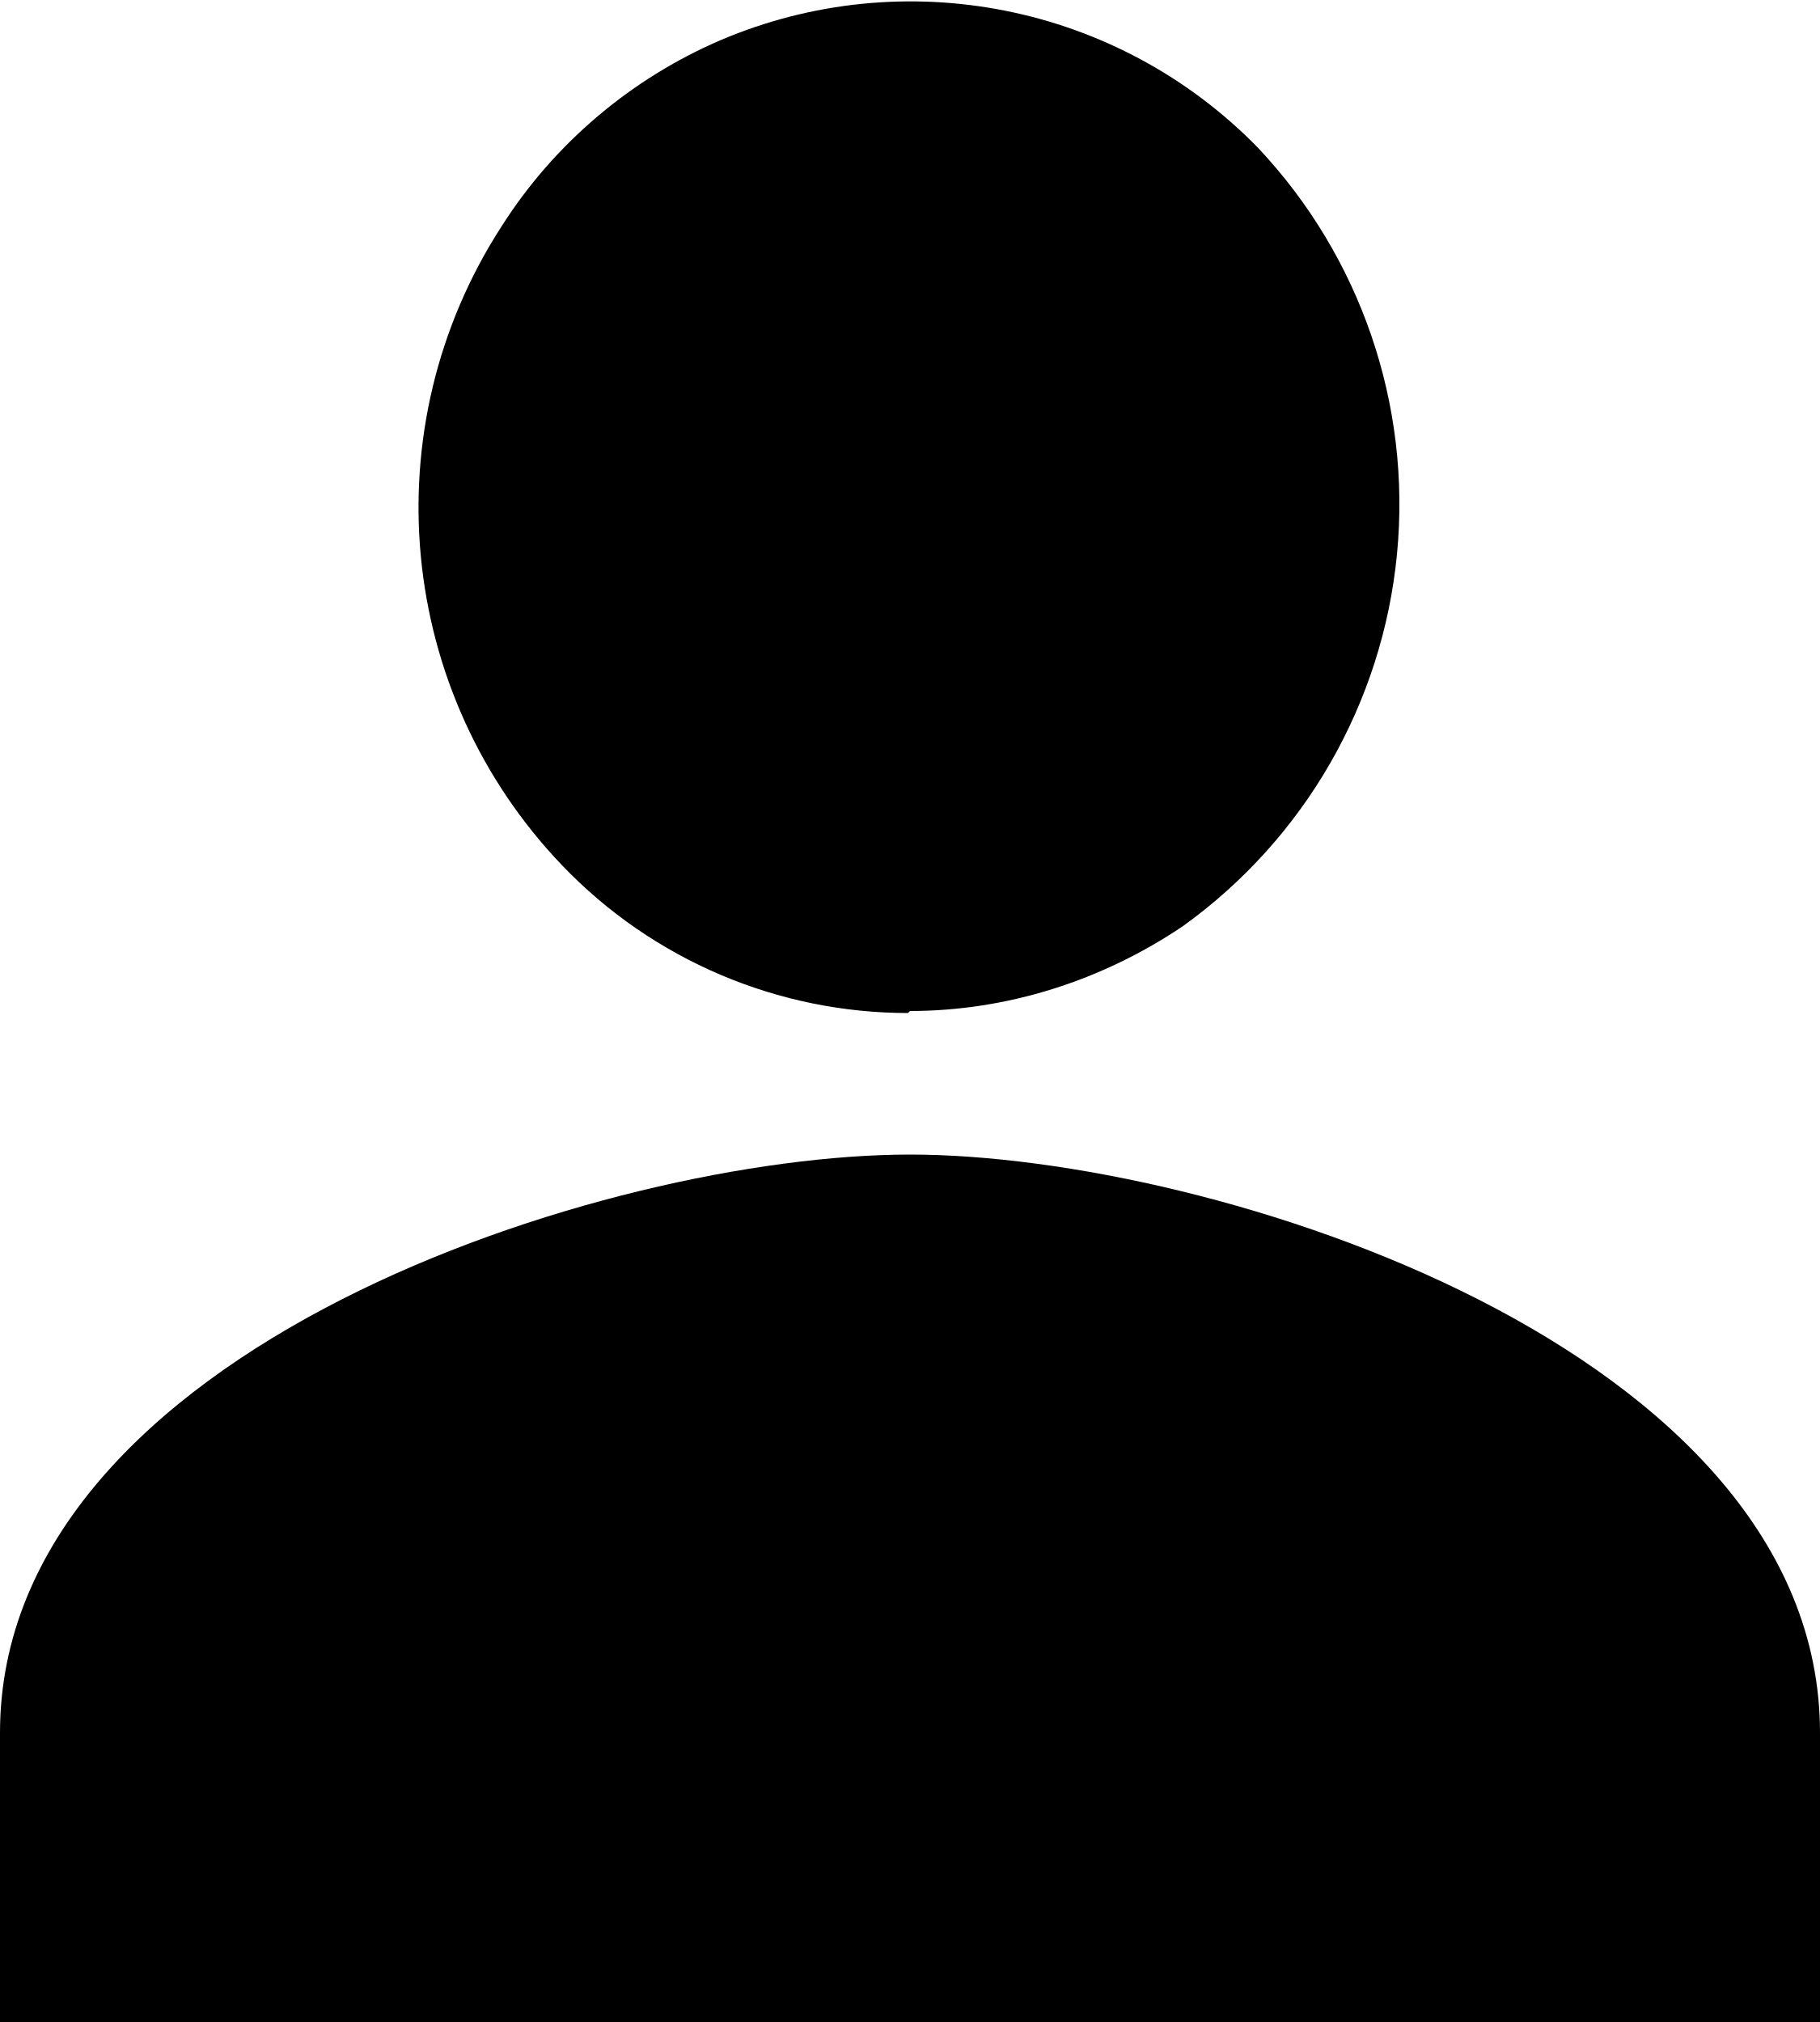
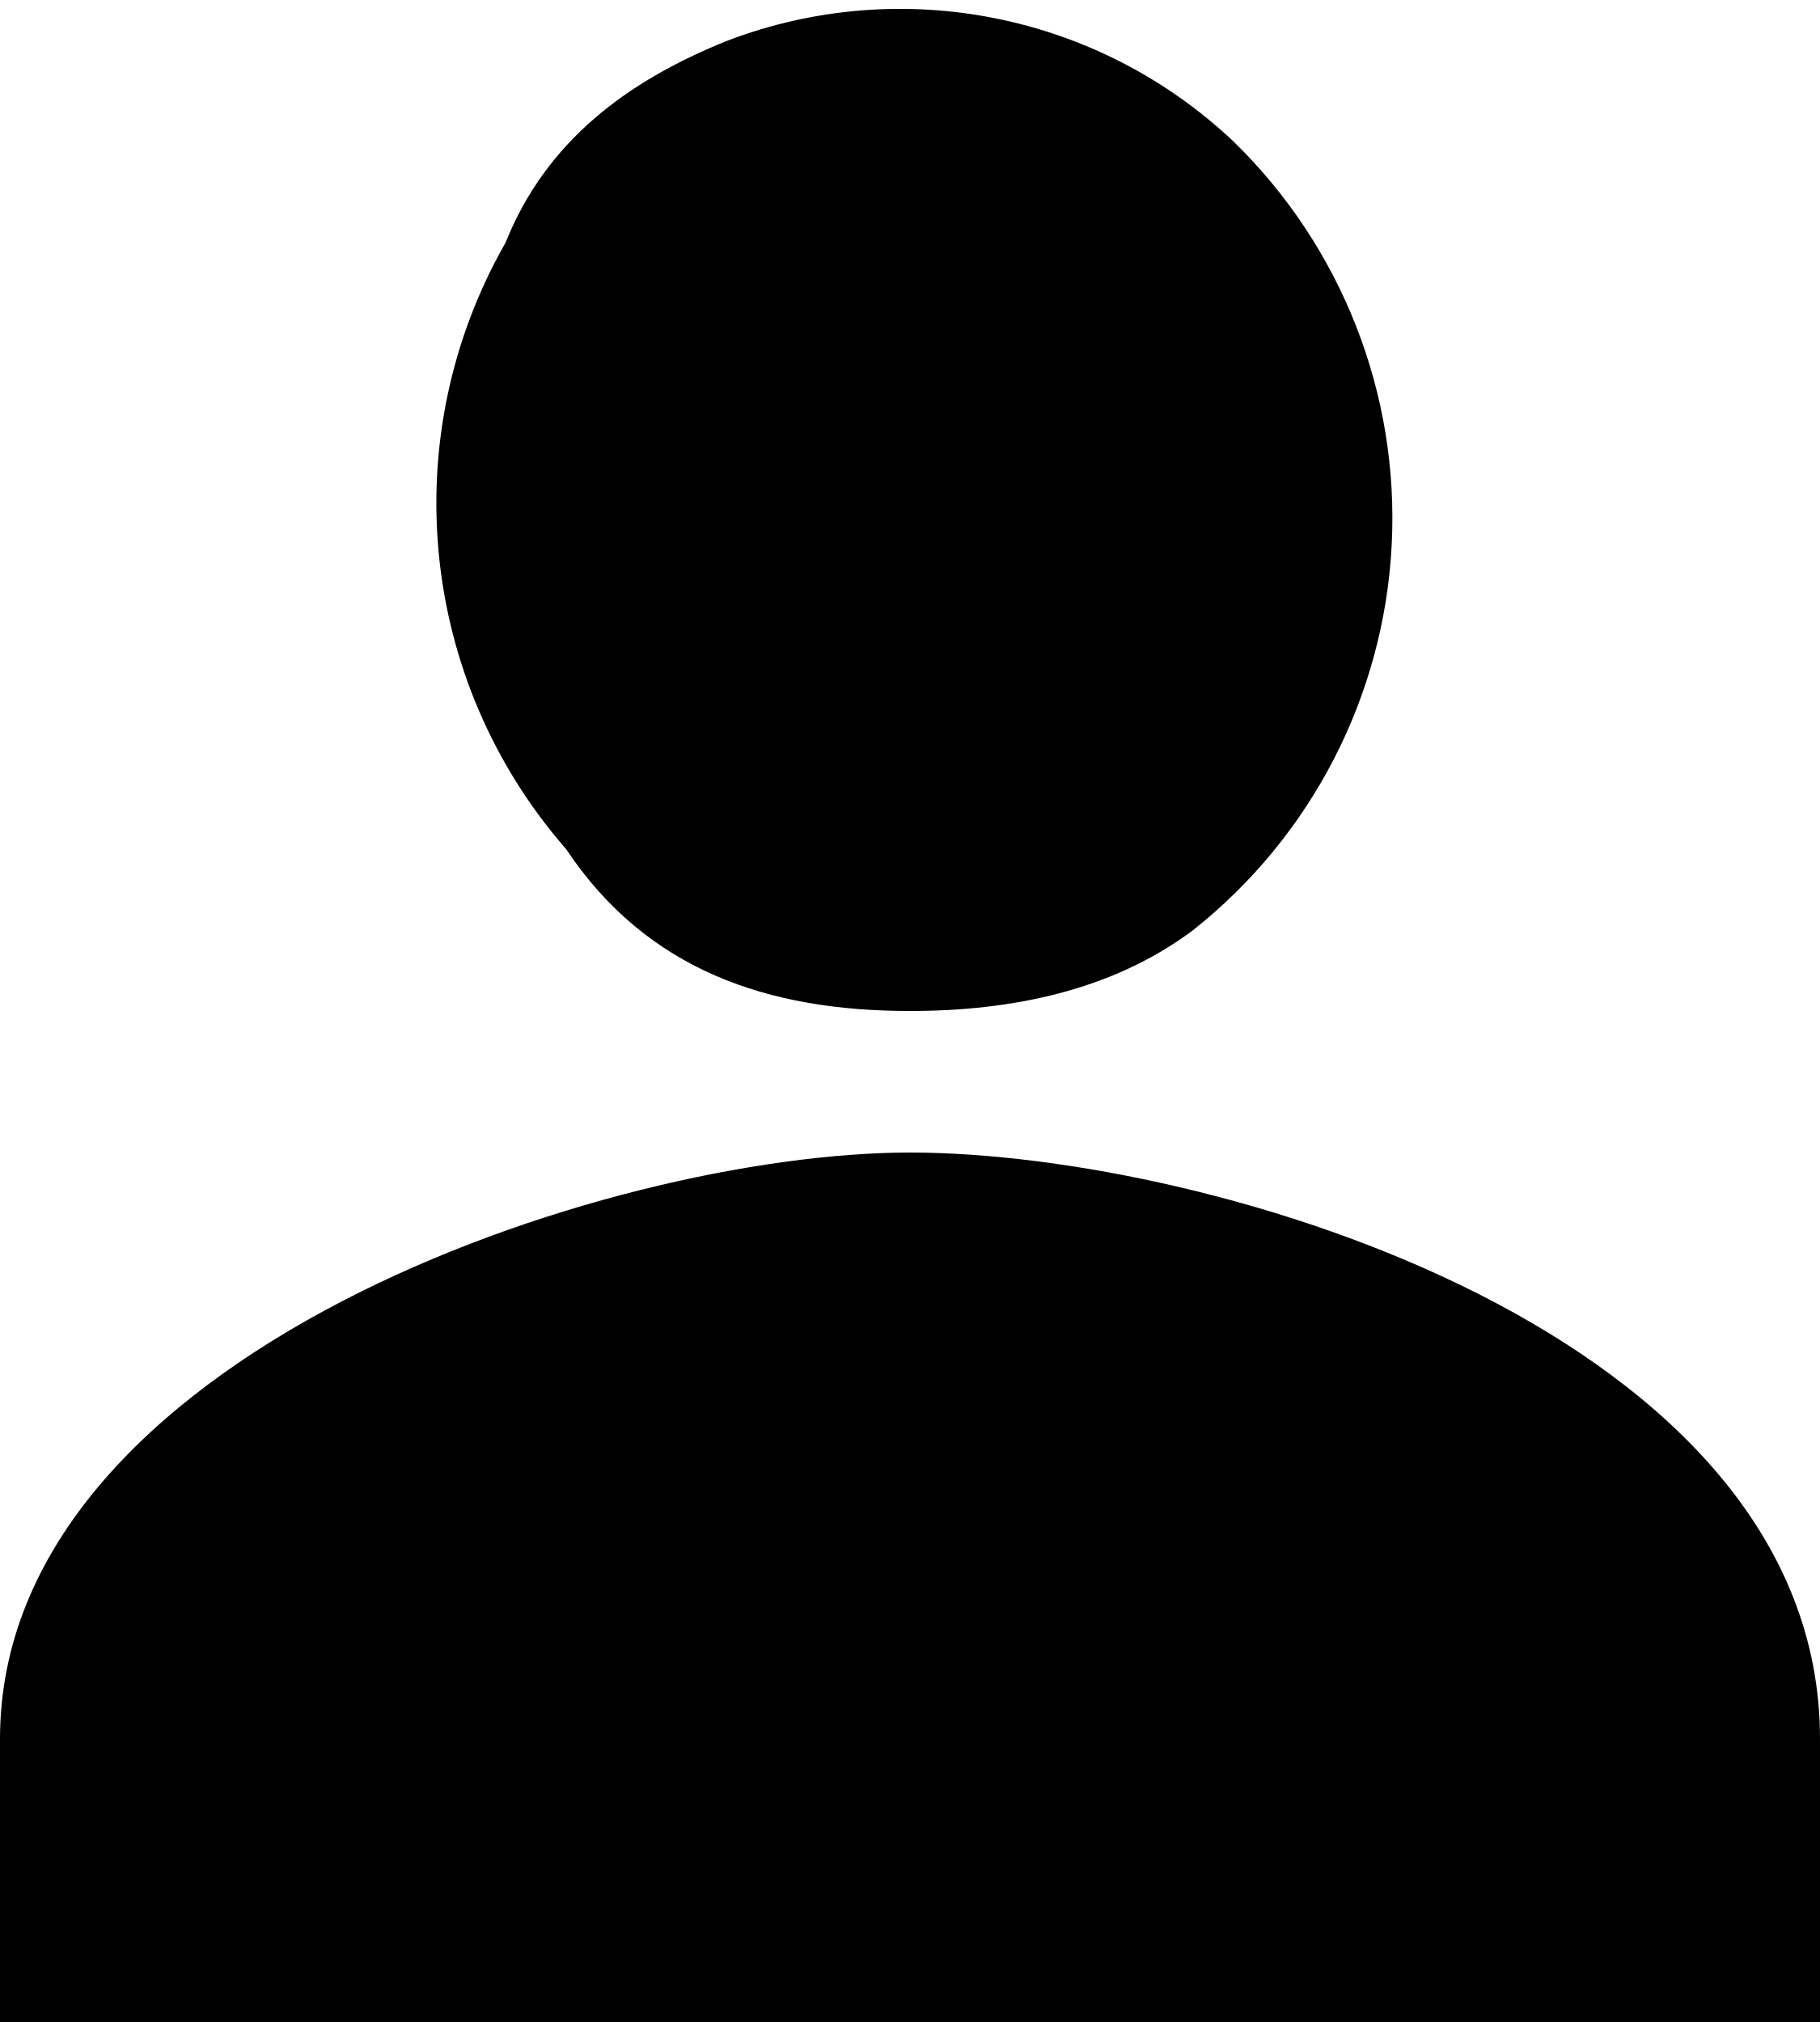
<svg xmlns="http://www.w3.org/2000/svg" fill="none" viewBox="0 0 9 10">
-   <path fill="#000" d="M4.5 5c.48 0 .95-.15 1.35-.42A2.57 2.57 0 0 0 6.22.73 2.4 2.4 0 0 0 3.56.2c-.44.19-.82.51-1.08.92a2.56 2.56 0 0 0 .3 3.16c.45.47 1.07.73 1.71.73Zm0 .71C3 5.71 0 6.67 0 8.57V10h9V8.57c0-1.9-3-2.86-4.5-2.86Z" />
+   <path fill="#000" d="M4.5 5c.5 0 1-.1 1.4-.4A2.6 2.6 0 0 0 6.1.7 2.4 2.4 0 0 0 3.6.2c-.5.2-.9.5-1.1 1a2.6 2.6 0 0 0 .3 3c.4.6 1 .8 1.7.8Zm0 .7C3 5.7 0 6.7 0 8.6V10h9V8.6c0-2-3-2.9-4.5-2.9Z" />
</svg>
